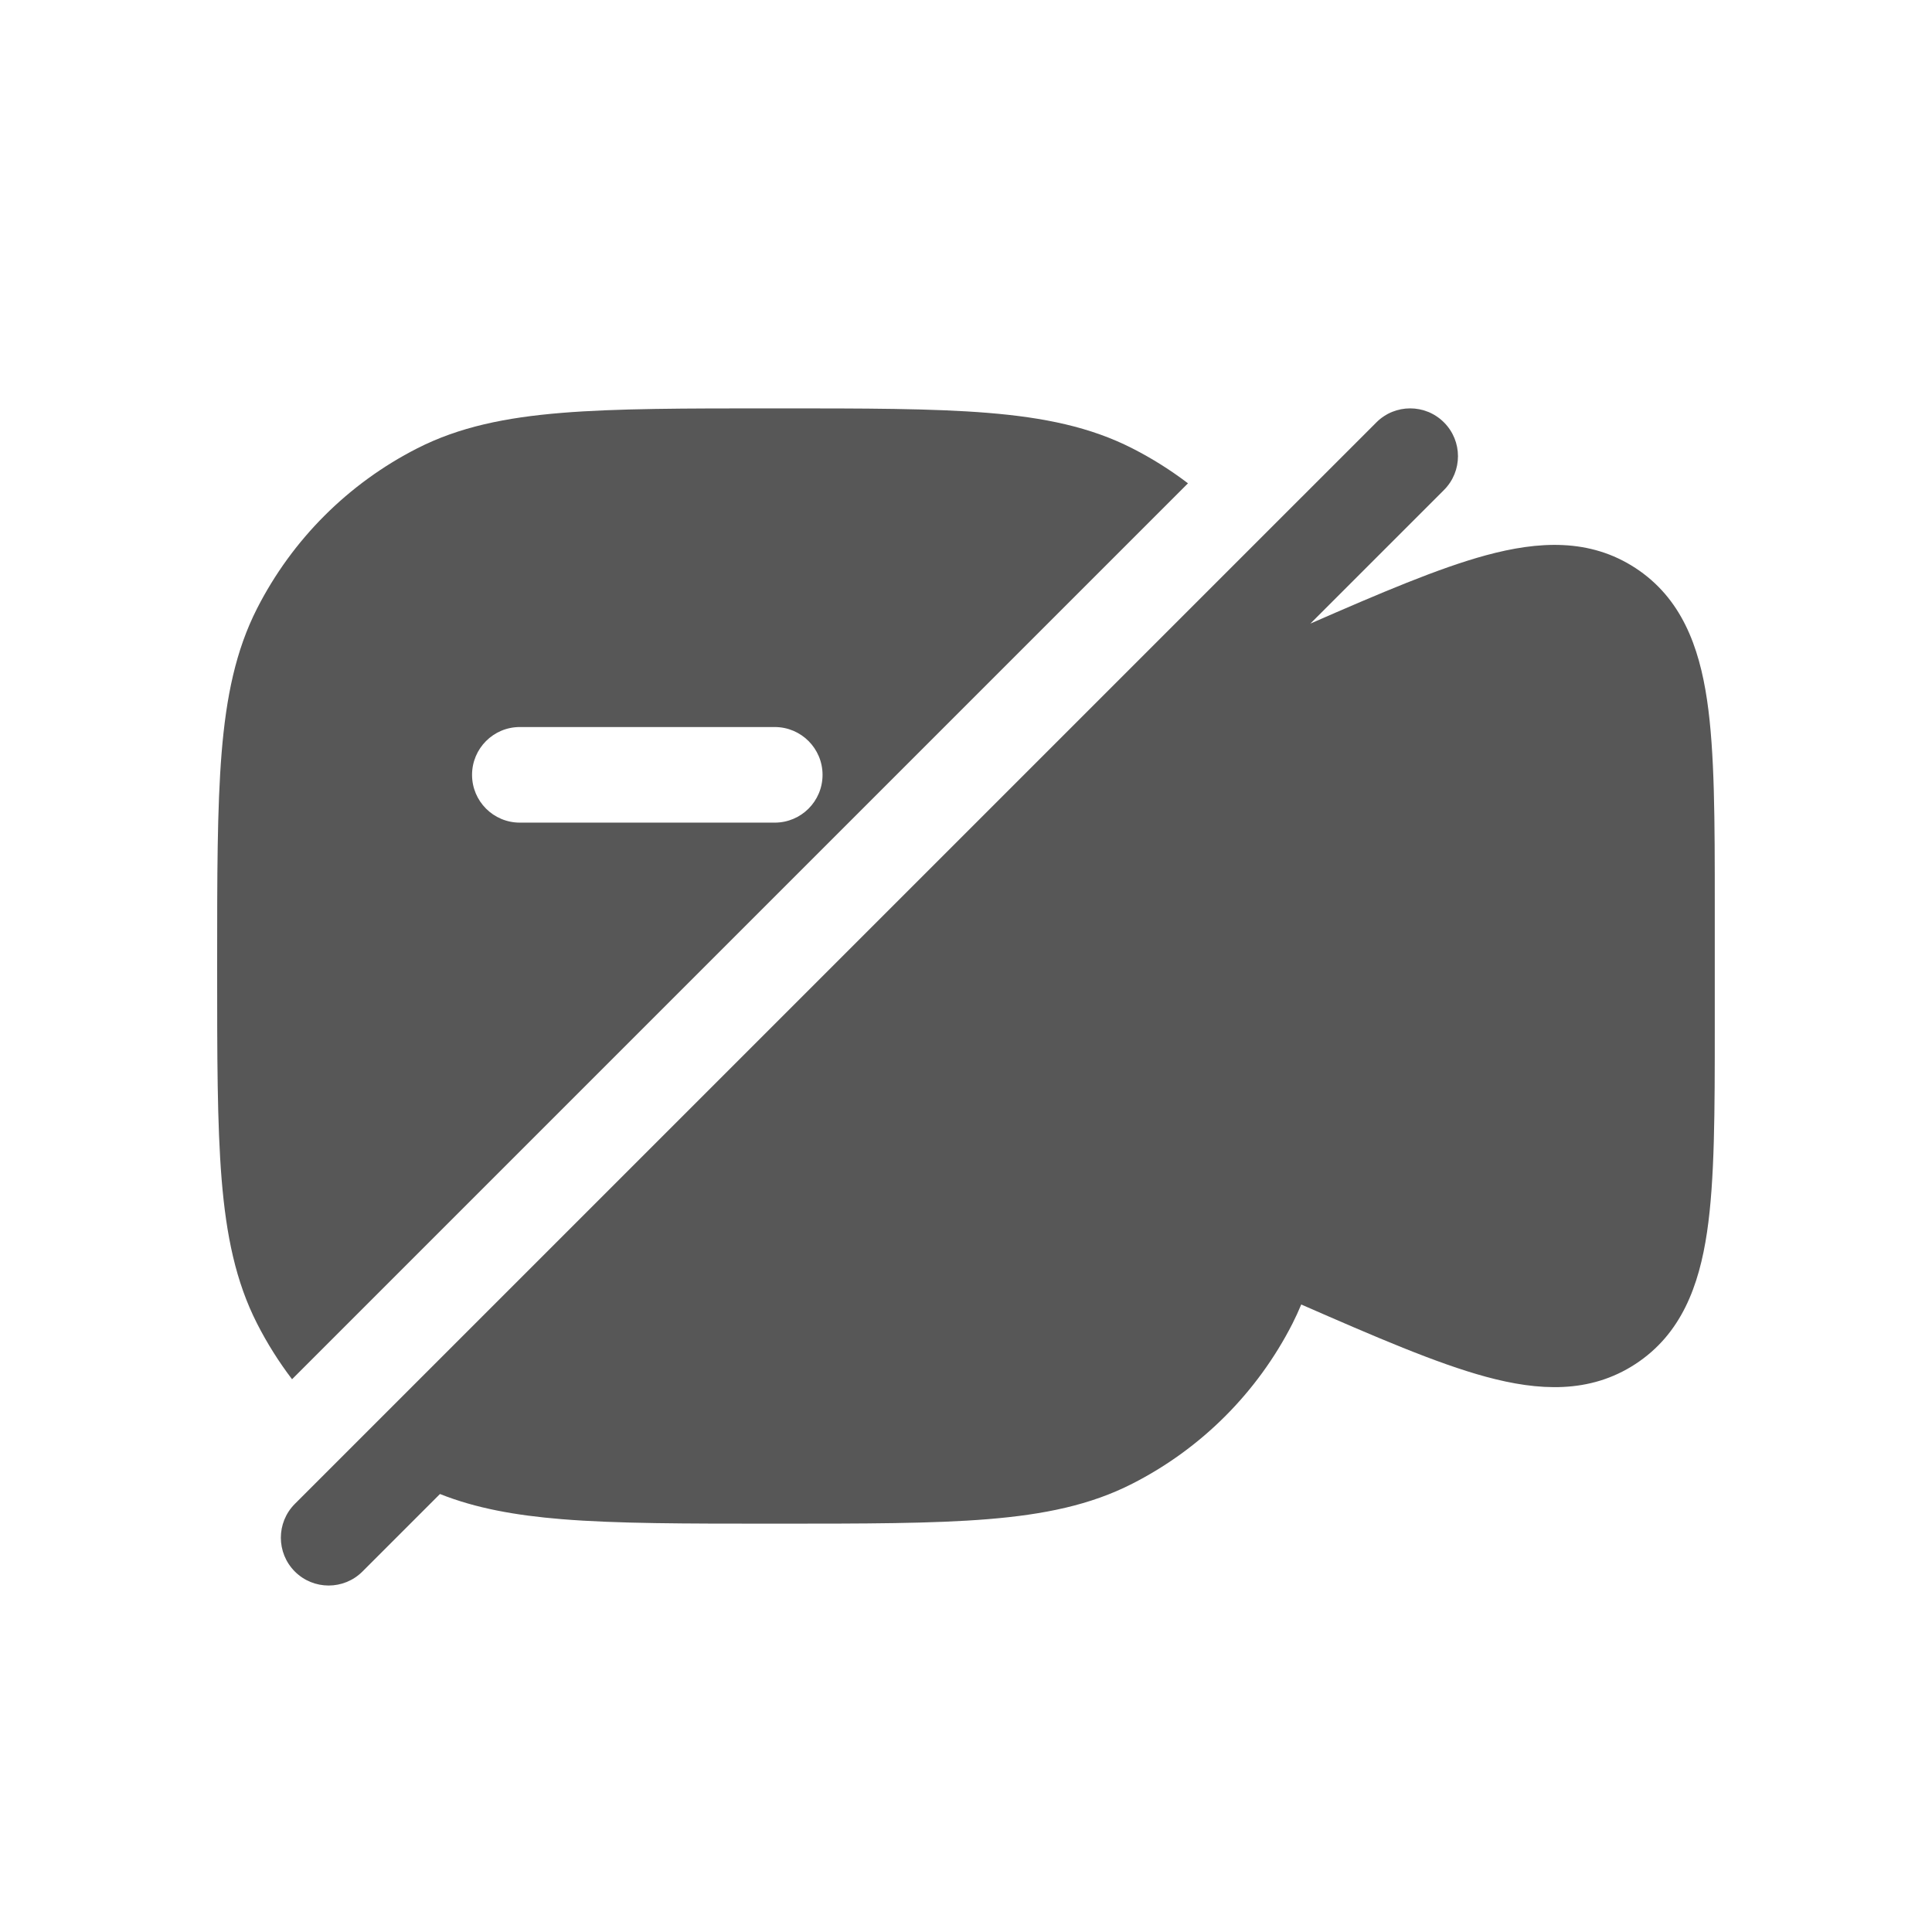
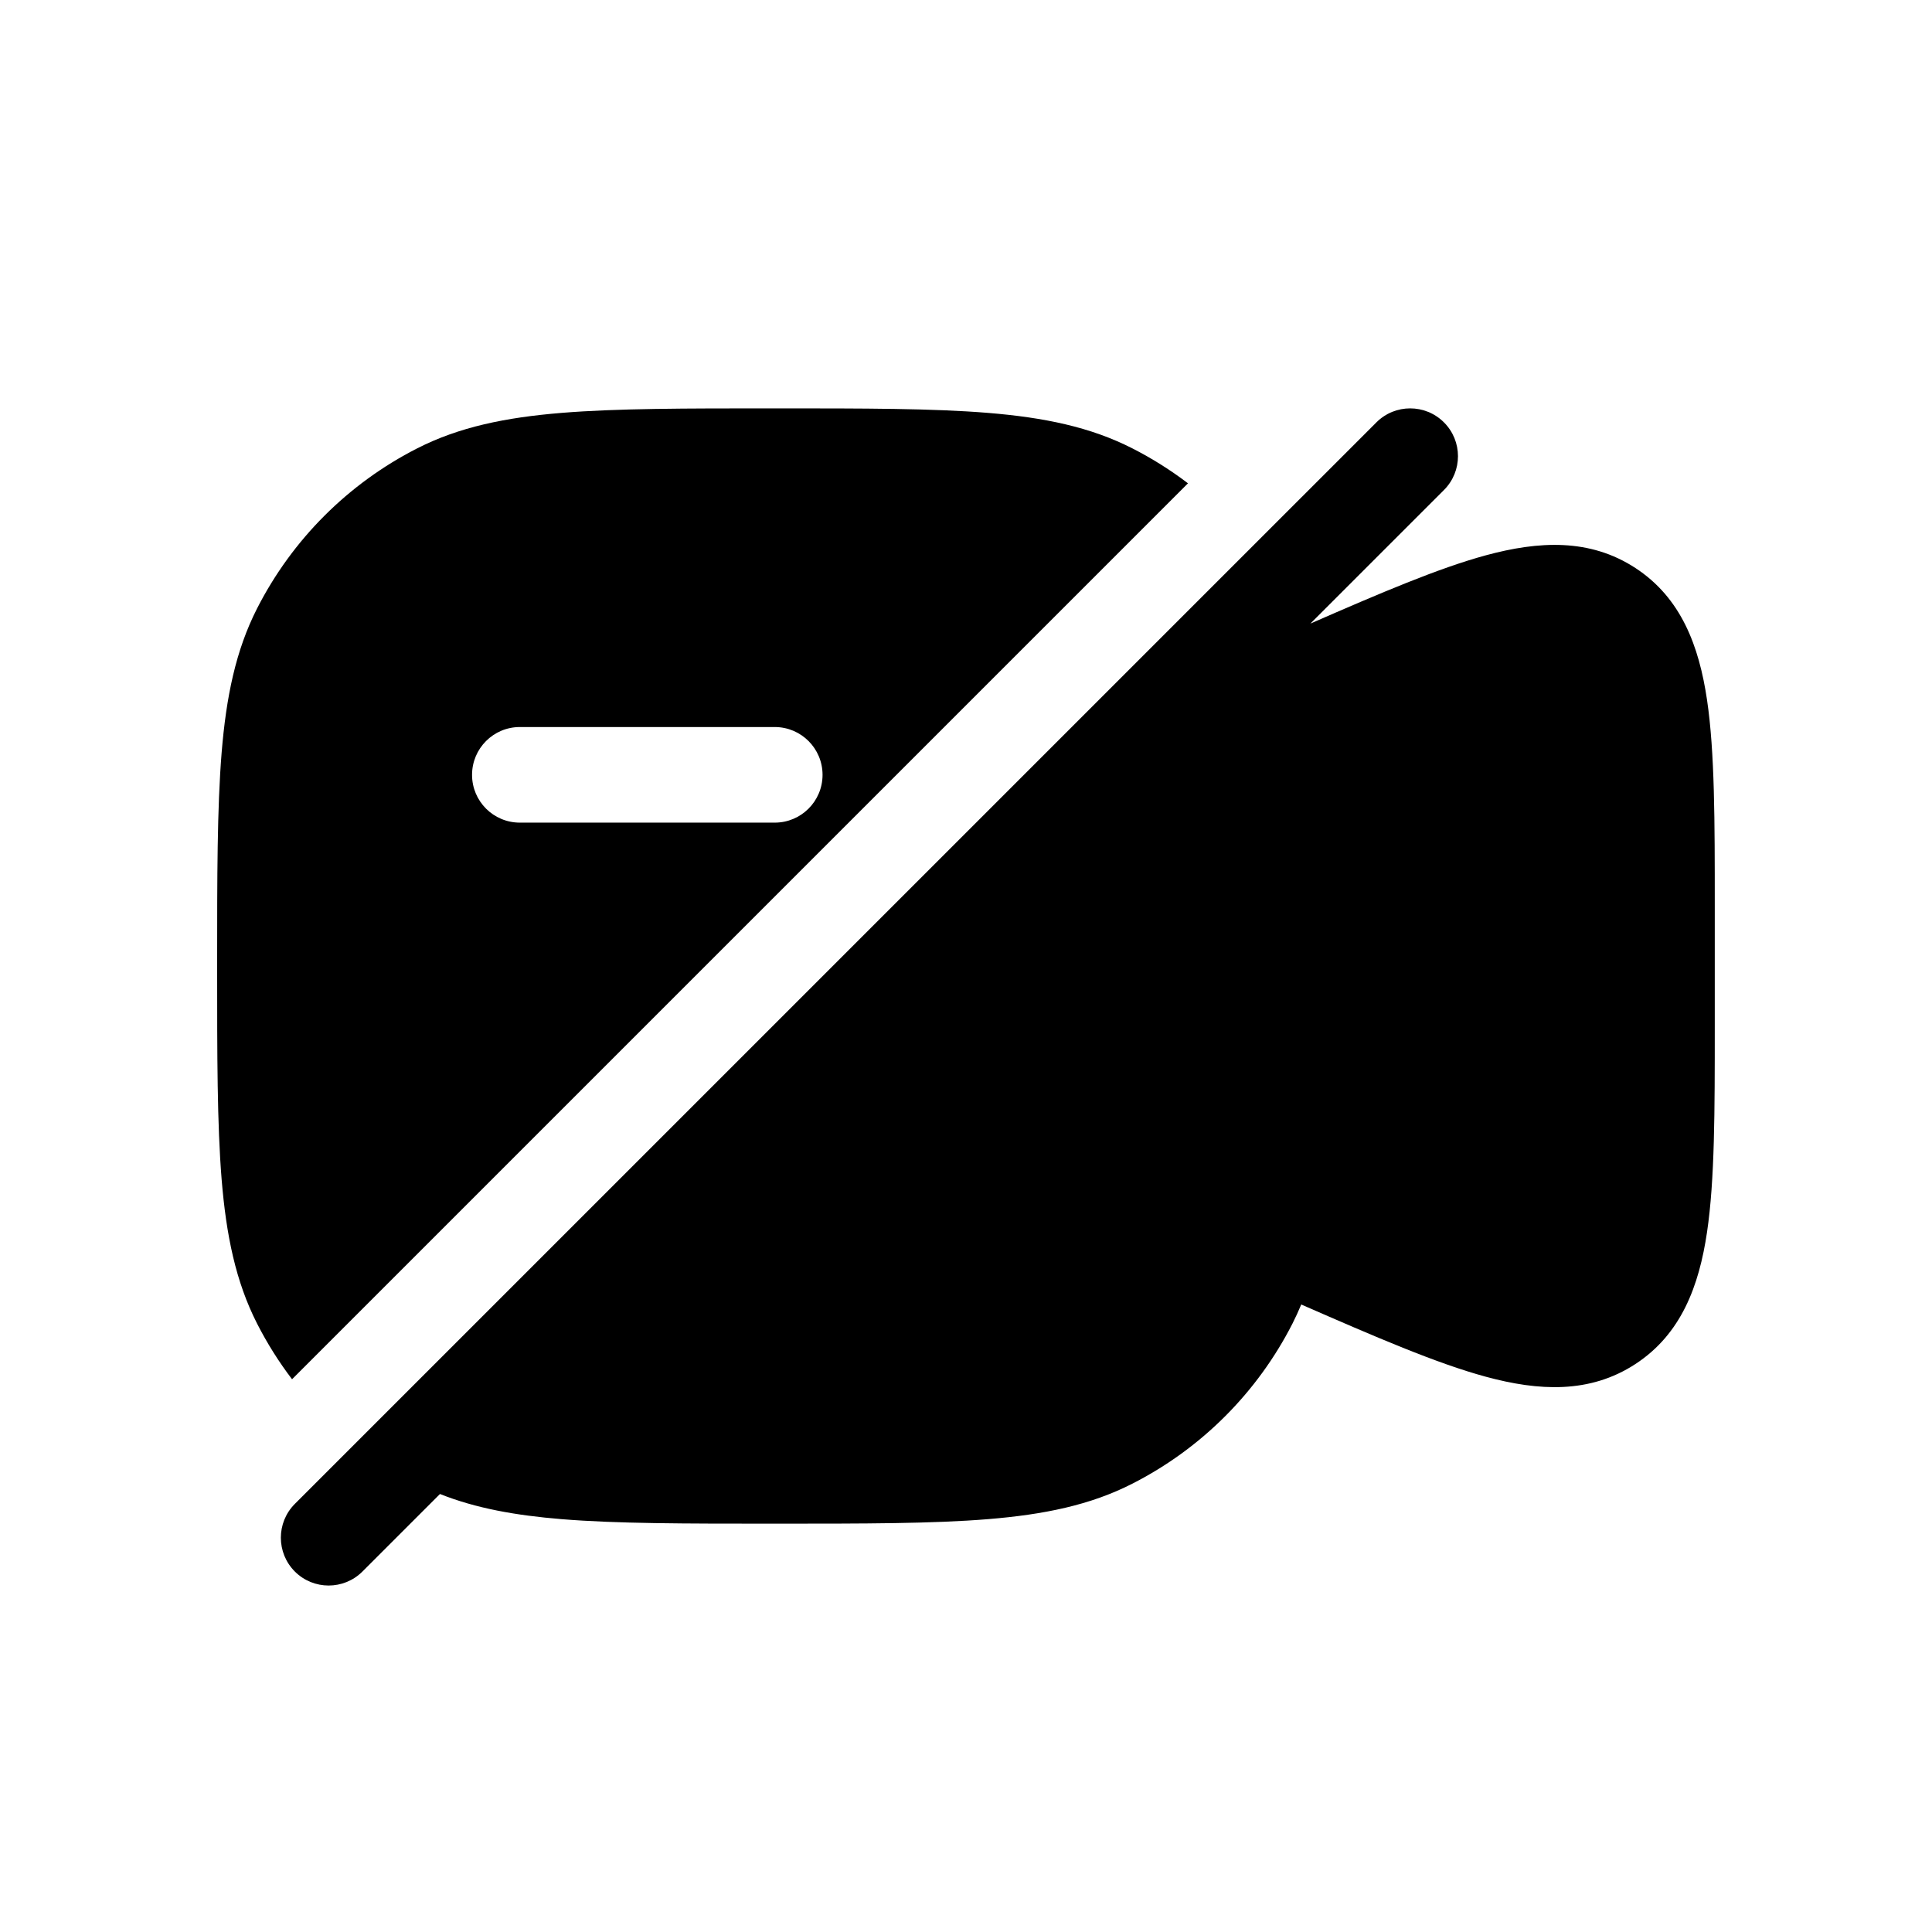
- <svg xmlns="http://www.w3.org/2000/svg" width="48" height="48" viewBox="0 0 48 48" fill="none">
-   <path fill-rule="evenodd" clip-rule="evenodd" d="M29.515 12.008C29.083 11.679 28.621 11.388 28.132 11.139C27.09 10.608 25.939 10.372 24.545 10.258C23.177 10.146 21.474 10.146 19.302 10.146H19.196C17.024 10.146 15.321 10.146 13.952 10.258C12.559 10.372 11.408 10.608 10.366 11.139C8.652 12.012 7.26 13.404 6.387 15.117C5.856 16.16 5.62 17.311 5.506 18.704C5.395 20.073 5.395 21.776 5.395 23.948V24.054C5.395 26.226 5.395 27.928 5.506 29.297C5.62 30.691 5.856 31.842 6.387 32.884C6.636 33.373 6.927 33.835 7.256 34.267L29.515 12.008ZM11.728 19.251C11.728 18.595 12.259 18.063 12.915 18.063H19.249C19.904 18.063 20.436 18.595 20.436 19.251C20.436 19.907 19.904 20.438 19.249 20.438H12.915C12.259 20.438 11.728 19.907 11.728 19.251Z" fill="#575757" />
-   <path d="M35.875 12.174C36.339 11.71 36.339 10.958 35.875 10.494C35.411 10.03 34.659 10.03 34.196 10.494L7.325 37.364C6.862 37.828 6.862 38.58 7.325 39.044C7.789 39.508 8.541 39.508 9.005 39.044L10.931 37.118C11.823 37.473 12.806 37.649 13.952 37.743C15.321 37.855 17.023 37.855 19.195 37.855H19.302C21.473 37.855 23.177 37.855 24.545 37.743C25.939 37.629 27.09 37.394 28.132 36.862C29.845 35.99 31.238 34.597 32.111 32.884C32.19 32.728 32.262 32.571 32.329 32.41C34.176 33.217 35.689 33.872 36.917 34.205C38.223 34.559 39.495 34.632 40.633 33.888C41.77 33.144 42.213 31.949 42.411 30.61C42.603 29.314 42.603 27.604 42.603 25.505V22.496C42.603 20.397 42.603 18.688 42.411 17.391C42.213 16.053 41.77 14.857 40.633 14.113C39.495 13.369 38.223 13.442 36.917 13.796C35.74 14.116 34.301 14.731 32.556 15.493L35.875 12.174Z" fill="#575757" />
+ <svg xmlns="http://www.w3.org/2000/svg" width="48" height="48" viewBox="0 0 48 48" fill="currentColor">
+   <path fill-rule="evenodd" clip-rule="evenodd" d="M29.515 12.008C29.083 11.679 28.621 11.388 28.132 11.139C27.09 10.608 25.939 10.372 24.545 10.258C23.177 10.146 21.474 10.146 19.302 10.146H19.196C17.024 10.146 15.321 10.146 13.952 10.258C12.559 10.372 11.408 10.608 10.366 11.139C8.652 12.012 7.26 13.404 6.387 15.117C5.856 16.16 5.62 17.311 5.506 18.704C5.395 20.073 5.395 21.776 5.395 23.948V24.054C5.395 26.226 5.395 27.928 5.506 29.297C5.62 30.691 5.856 31.842 6.387 32.884C6.636 33.373 6.927 33.835 7.256 34.267L29.515 12.008ZM11.728 19.251C11.728 18.595 12.259 18.063 12.915 18.063H19.249C19.904 18.063 20.436 18.595 20.436 19.251C20.436 19.907 19.904 20.438 19.249 20.438H12.915C12.259 20.438 11.728 19.907 11.728 19.251Z" fill="currentColor" />
+   <path d="M35.875 12.174C36.339 11.71 36.339 10.958 35.875 10.494C35.411 10.03 34.659 10.03 34.196 10.494L7.325 37.364C6.862 37.828 6.862 38.58 7.325 39.044C7.789 39.508 8.541 39.508 9.005 39.044L10.931 37.118C11.823 37.473 12.806 37.649 13.952 37.743C15.321 37.855 17.023 37.855 19.195 37.855H19.302C21.473 37.855 23.177 37.855 24.545 37.743C25.939 37.629 27.09 37.394 28.132 36.862C29.845 35.99 31.238 34.597 32.111 32.884C32.19 32.728 32.262 32.571 32.329 32.41C34.176 33.217 35.689 33.872 36.917 34.205C38.223 34.559 39.495 34.632 40.633 33.888C41.77 33.144 42.213 31.949 42.411 30.61C42.603 29.314 42.603 27.604 42.603 25.505V22.496C42.603 20.397 42.603 18.688 42.411 17.391C42.213 16.053 41.77 14.857 40.633 14.113C39.495 13.369 38.223 13.442 36.917 13.796C35.74 14.116 34.301 14.731 32.556 15.493L35.875 12.174Z" fill="currentColor" />
</svg>
